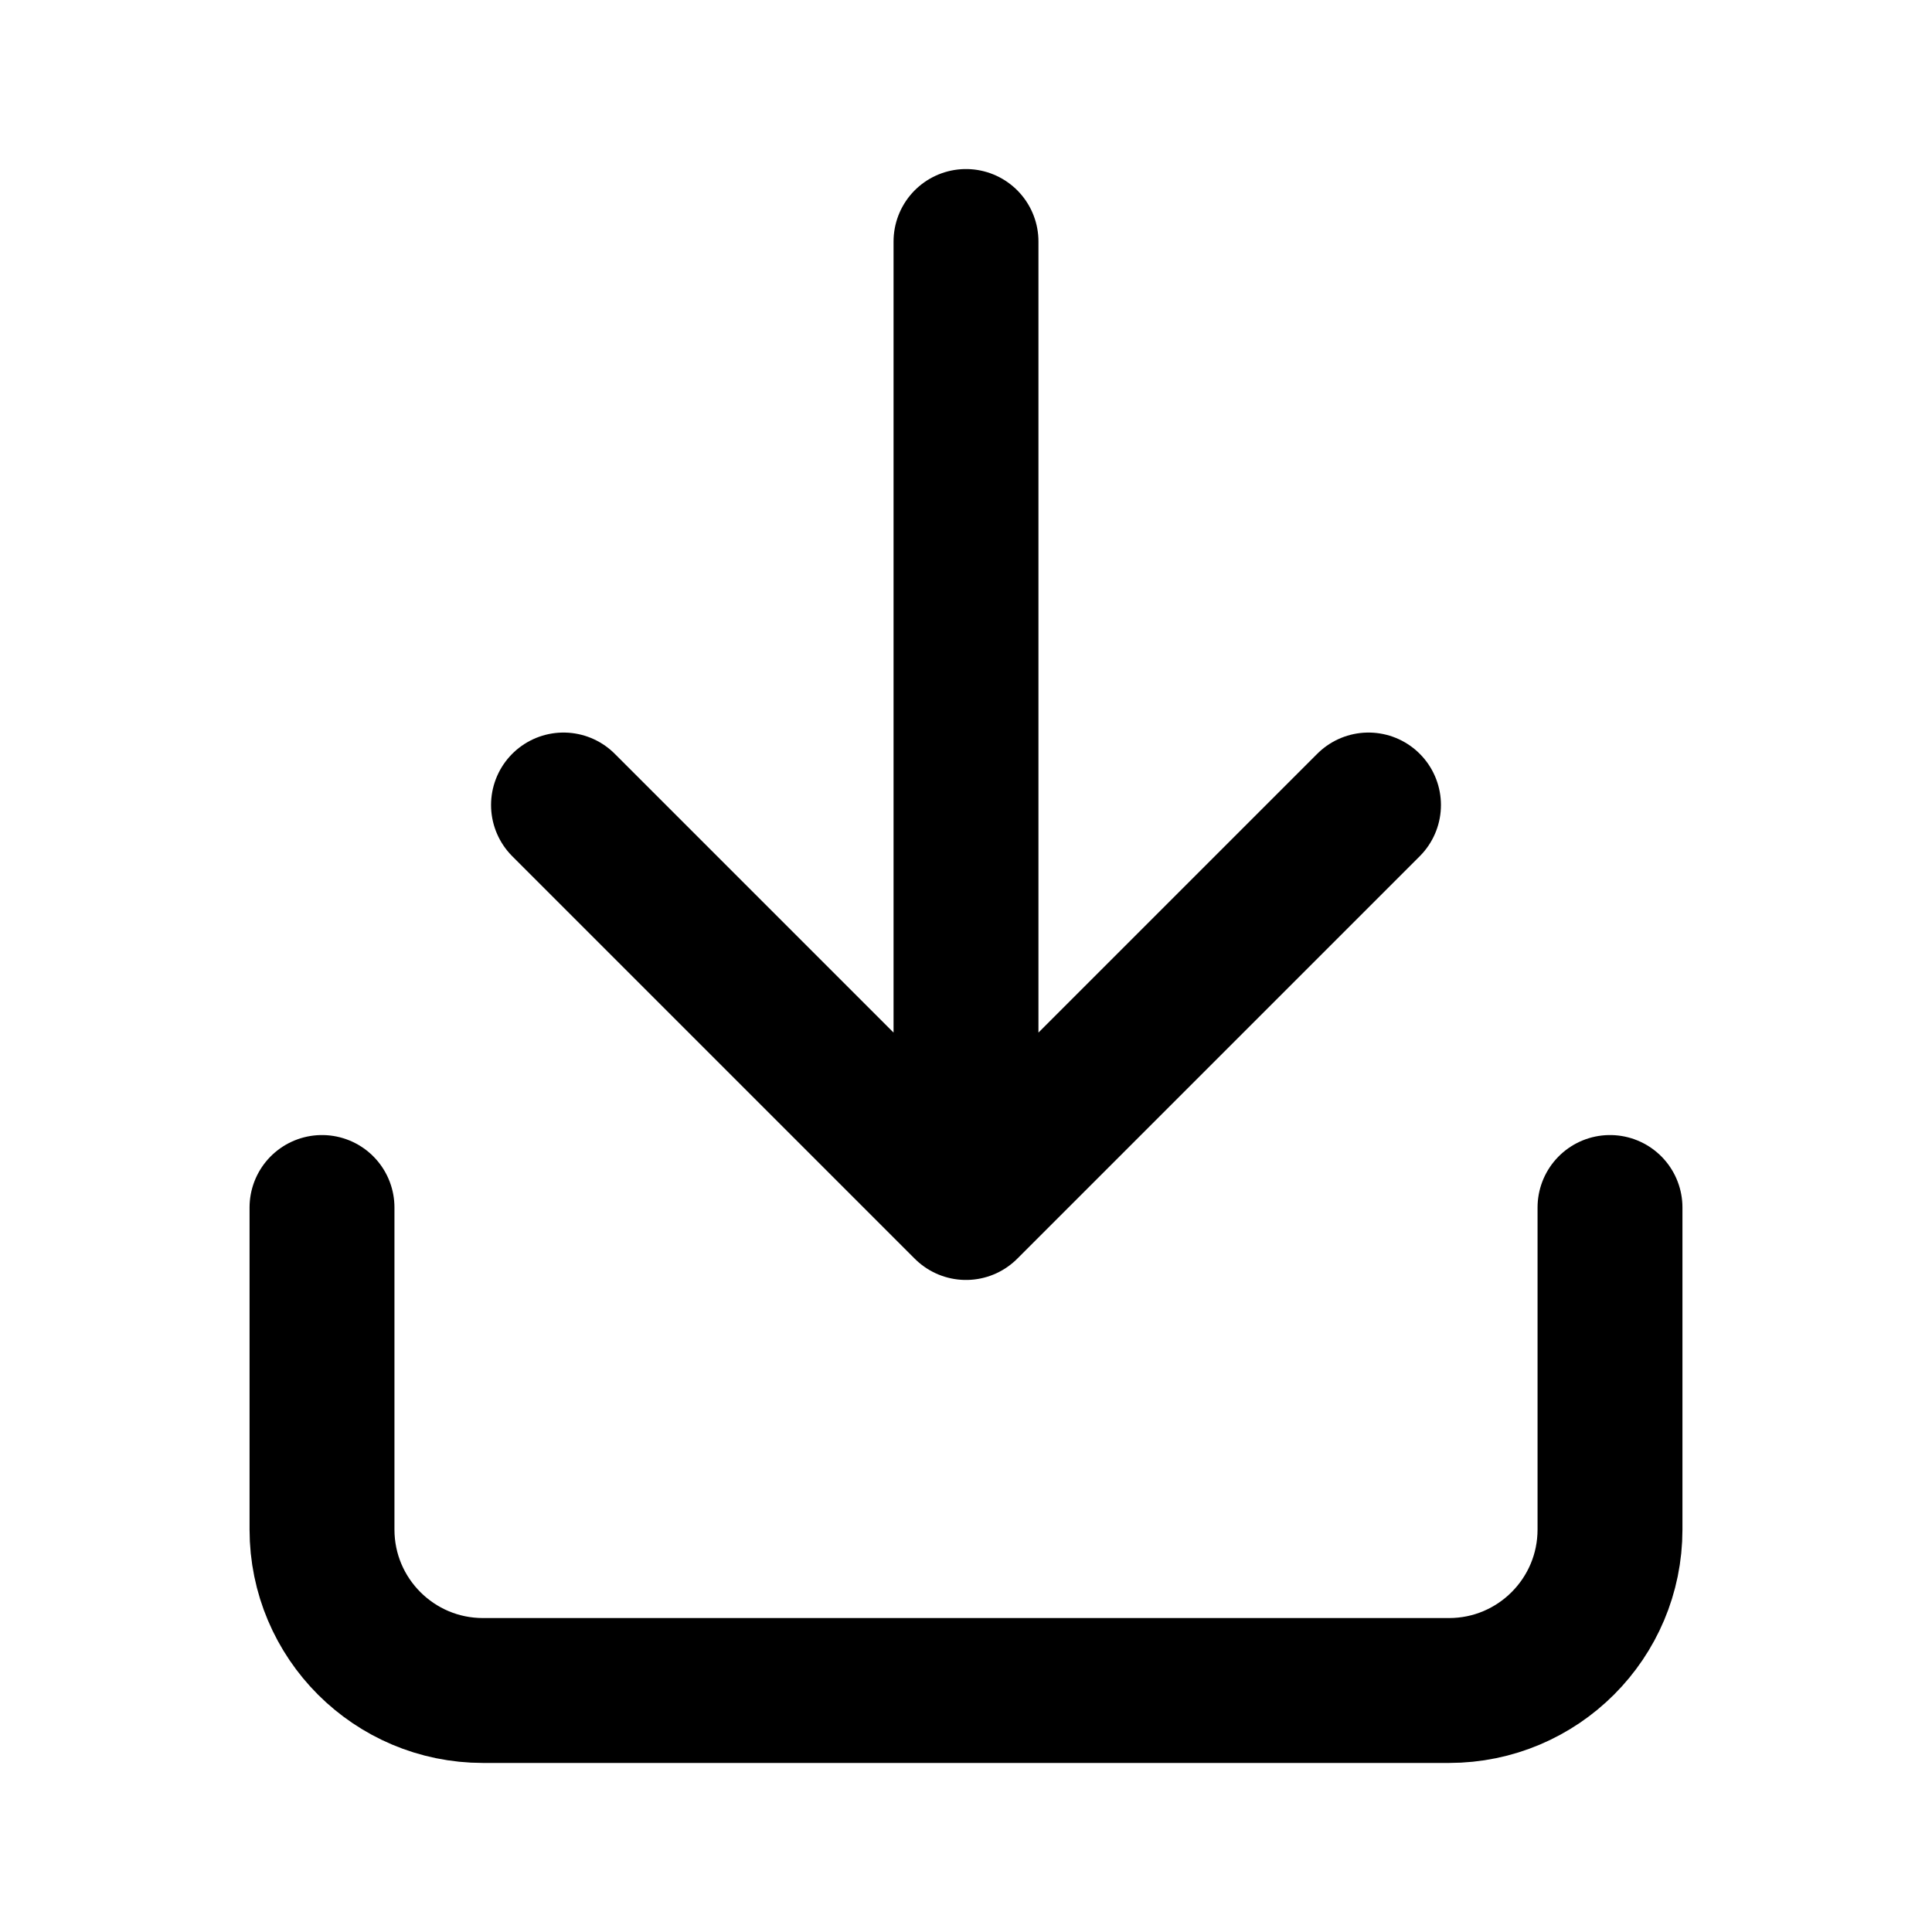
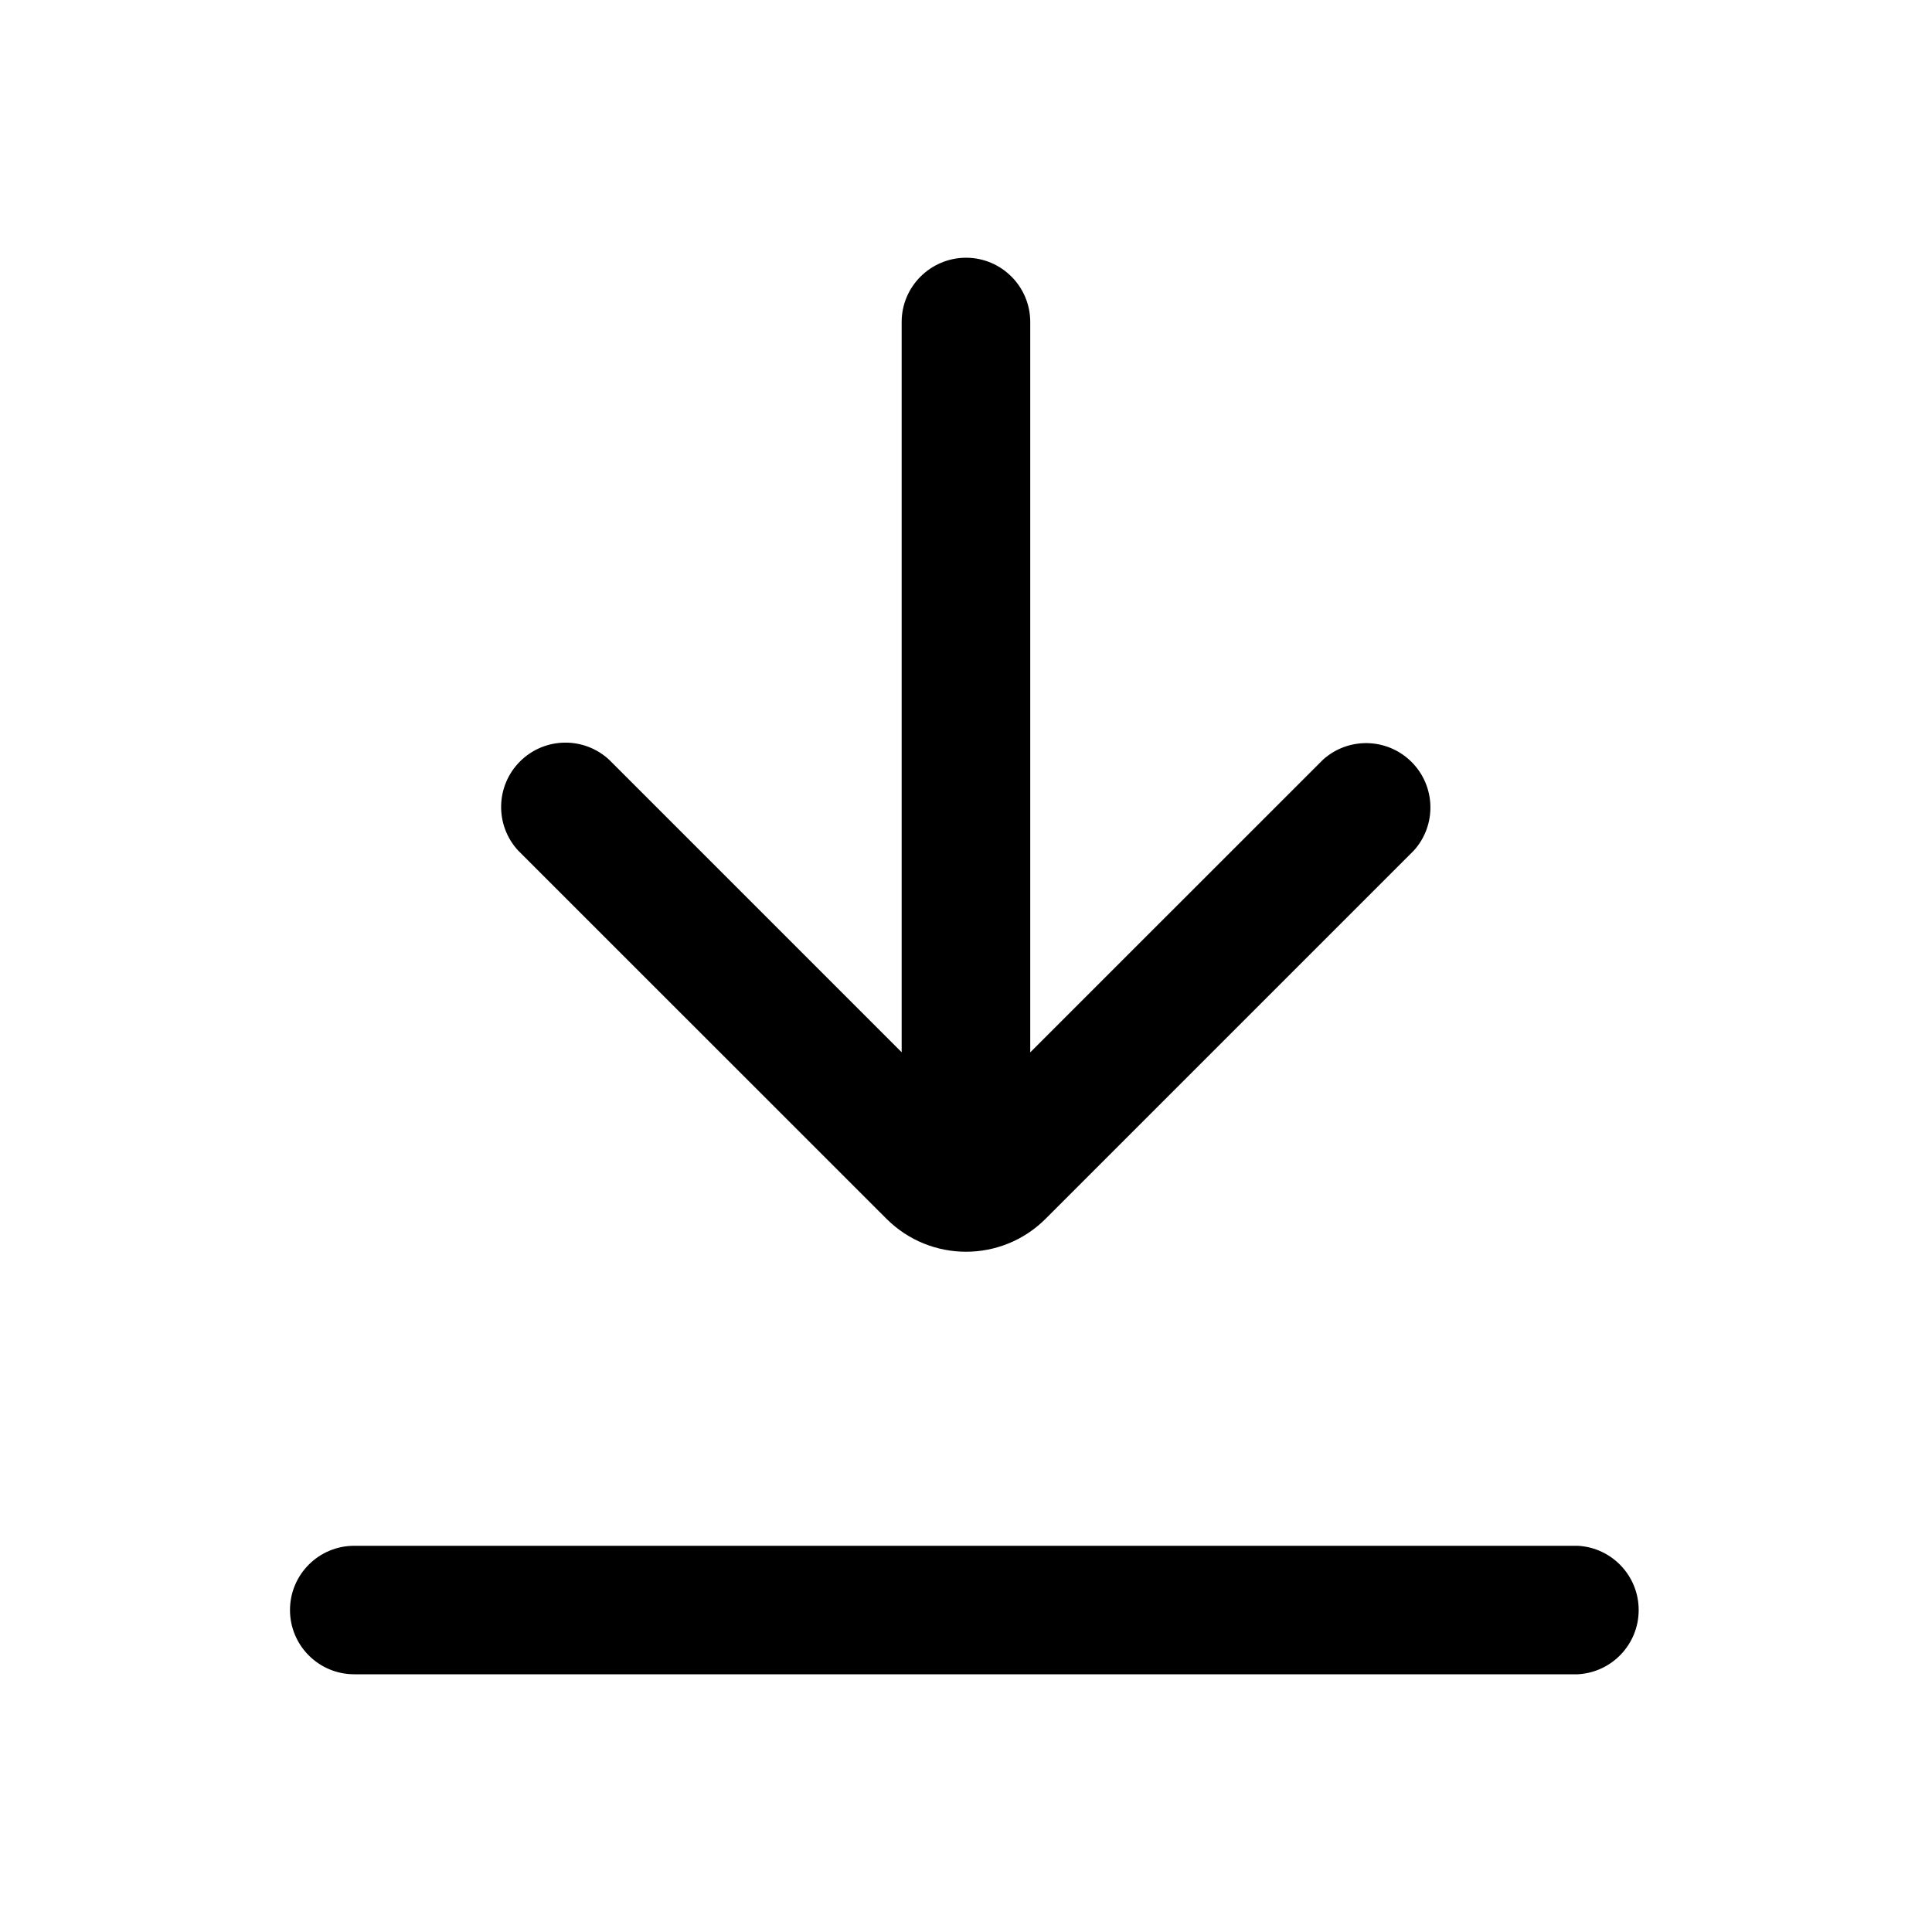
- <svg xmlns="http://www.w3.org/2000/svg" viewBox="0 0 24 24" fill="none" stroke="currentColor" stroke-width="1.8" stroke-linecap="round" stroke-linejoin="round">
-   <path d="M12 3v12m-5-5 5 5 5-5M4 15v4a2 2 0 0 0 2 2h12a2 2 0 0 0 2-2v-4" />
+ <svg xmlns="http://www.w3.org/2000/svg" width="20" height="20" viewBox="0 0 20 20" fill="currentColor">
+   <path d="M16.334 16.002a.666.666 0 0 1 0 1.33H3.667a.665.665 0 1 1 0-1.33zM10 2.668c.367 0 .665.298.665.665v7.561l3.032-3.031a.666.666 0 0 1 .94.941l-3.813 3.813a1.165 1.165 0 0 1-1.647 0L5.363 8.804a.666.666 0 0 1 .941-.941l3.03 3.03v-7.56c0-.367.299-.664.666-.665" />
</svg>
